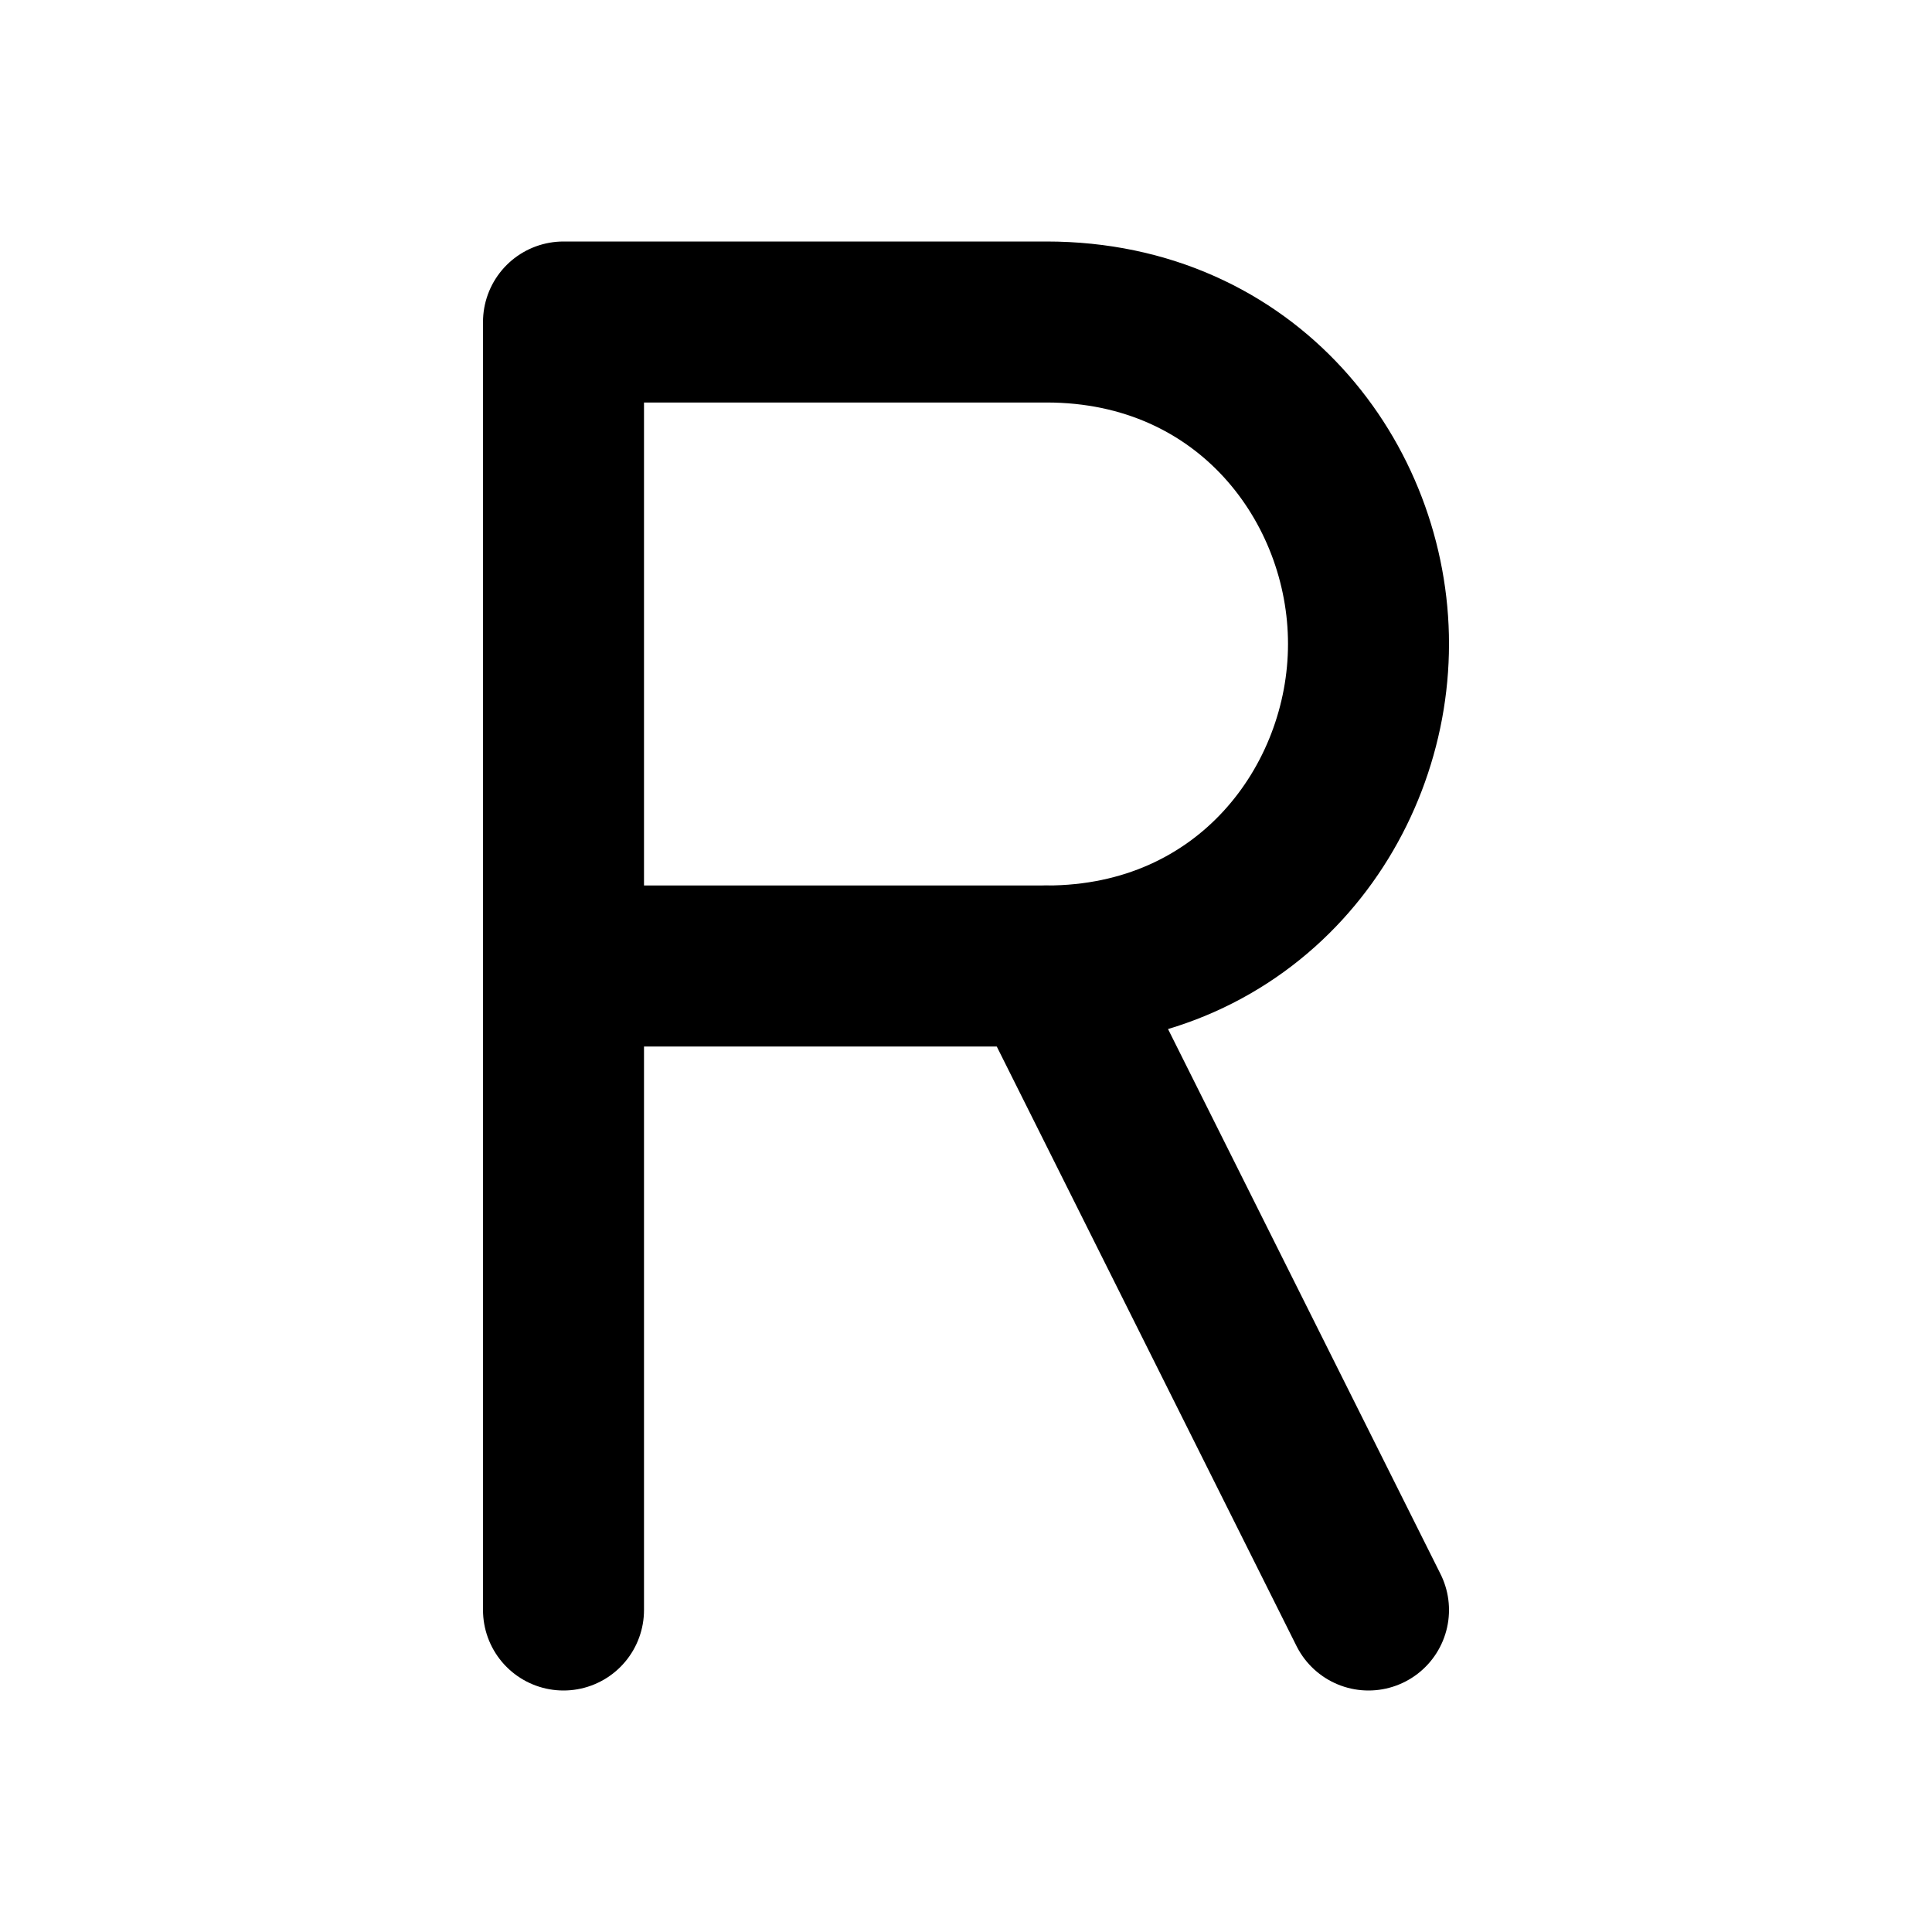
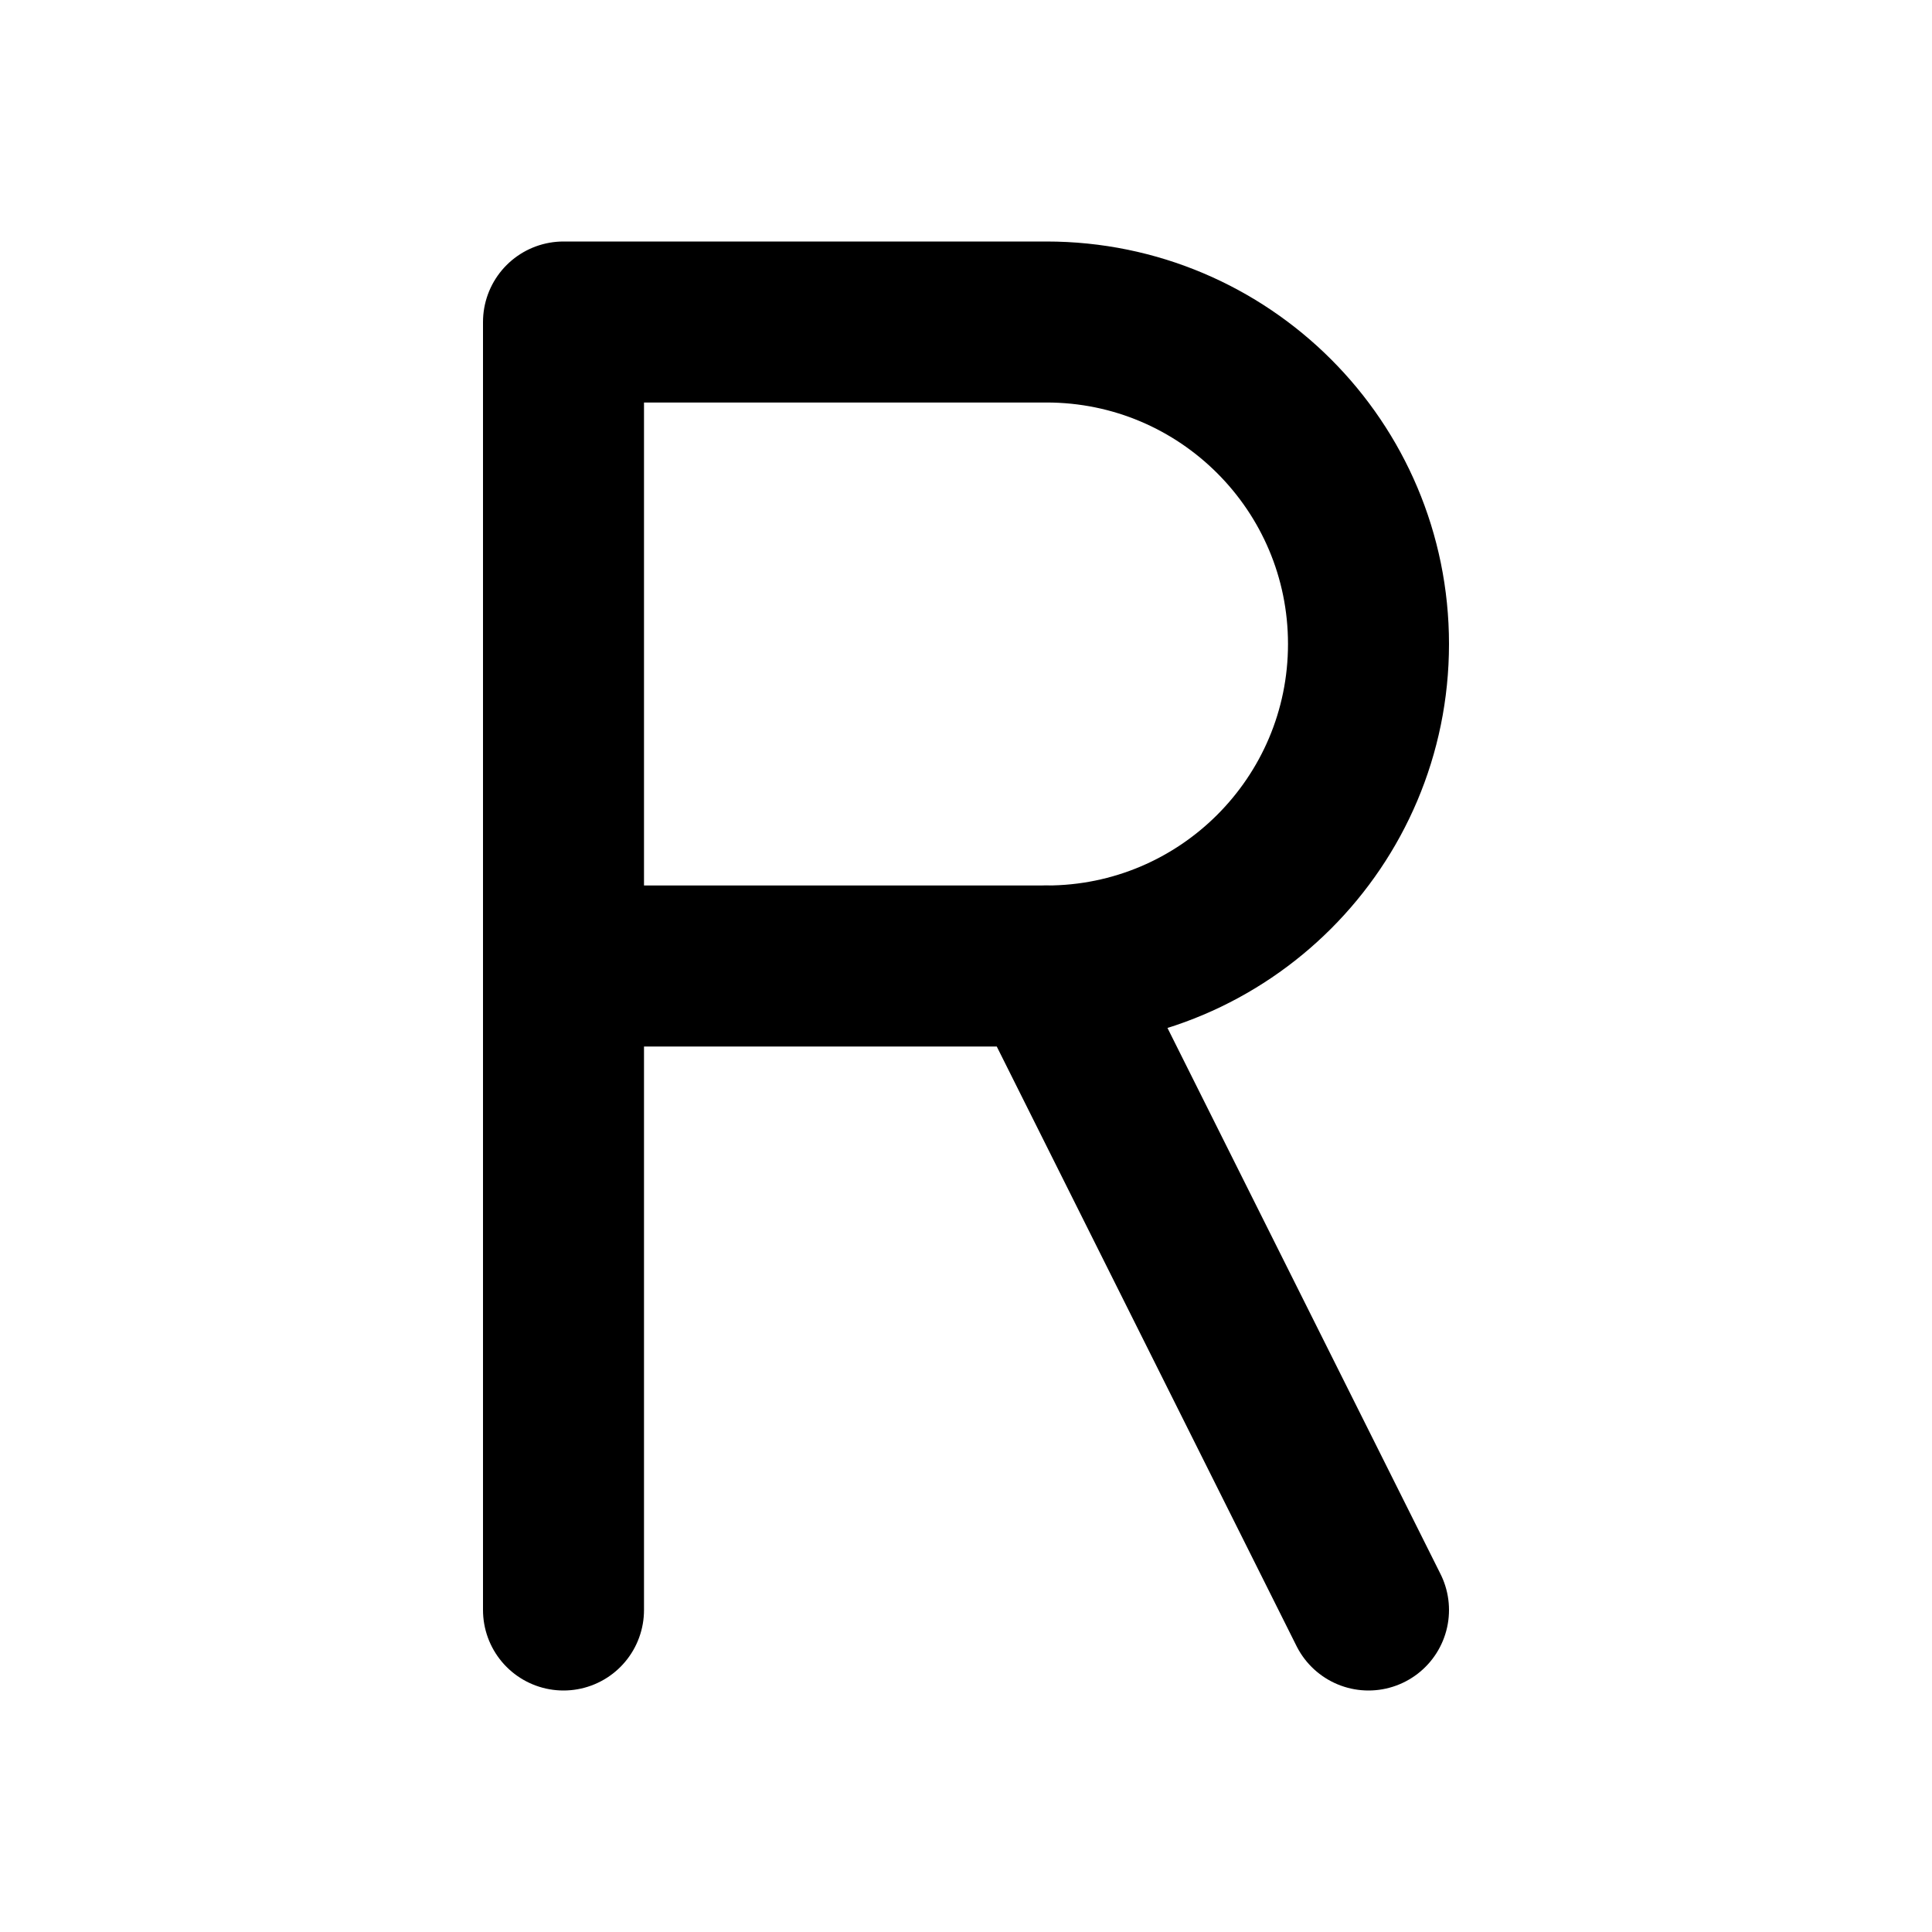
<svg xmlns="http://www.w3.org/2000/svg" width="24" height="24" viewBox="0 0 24 24" fill="none" stroke="currentColor" stroke-width="2" stroke-linecap="round" stroke-linejoin="round">
-   <path d="m13 12 4 8" />
-   <path d="M7 12h6c2.5 0 4-2 4-4 .002-2-1.5-4-4-4H7v16" />
+   <path d="M13 12a4 4 0 0 0 0-8H7v16" />
+   <path d="M7 12h6l4 8" />
</svg>
